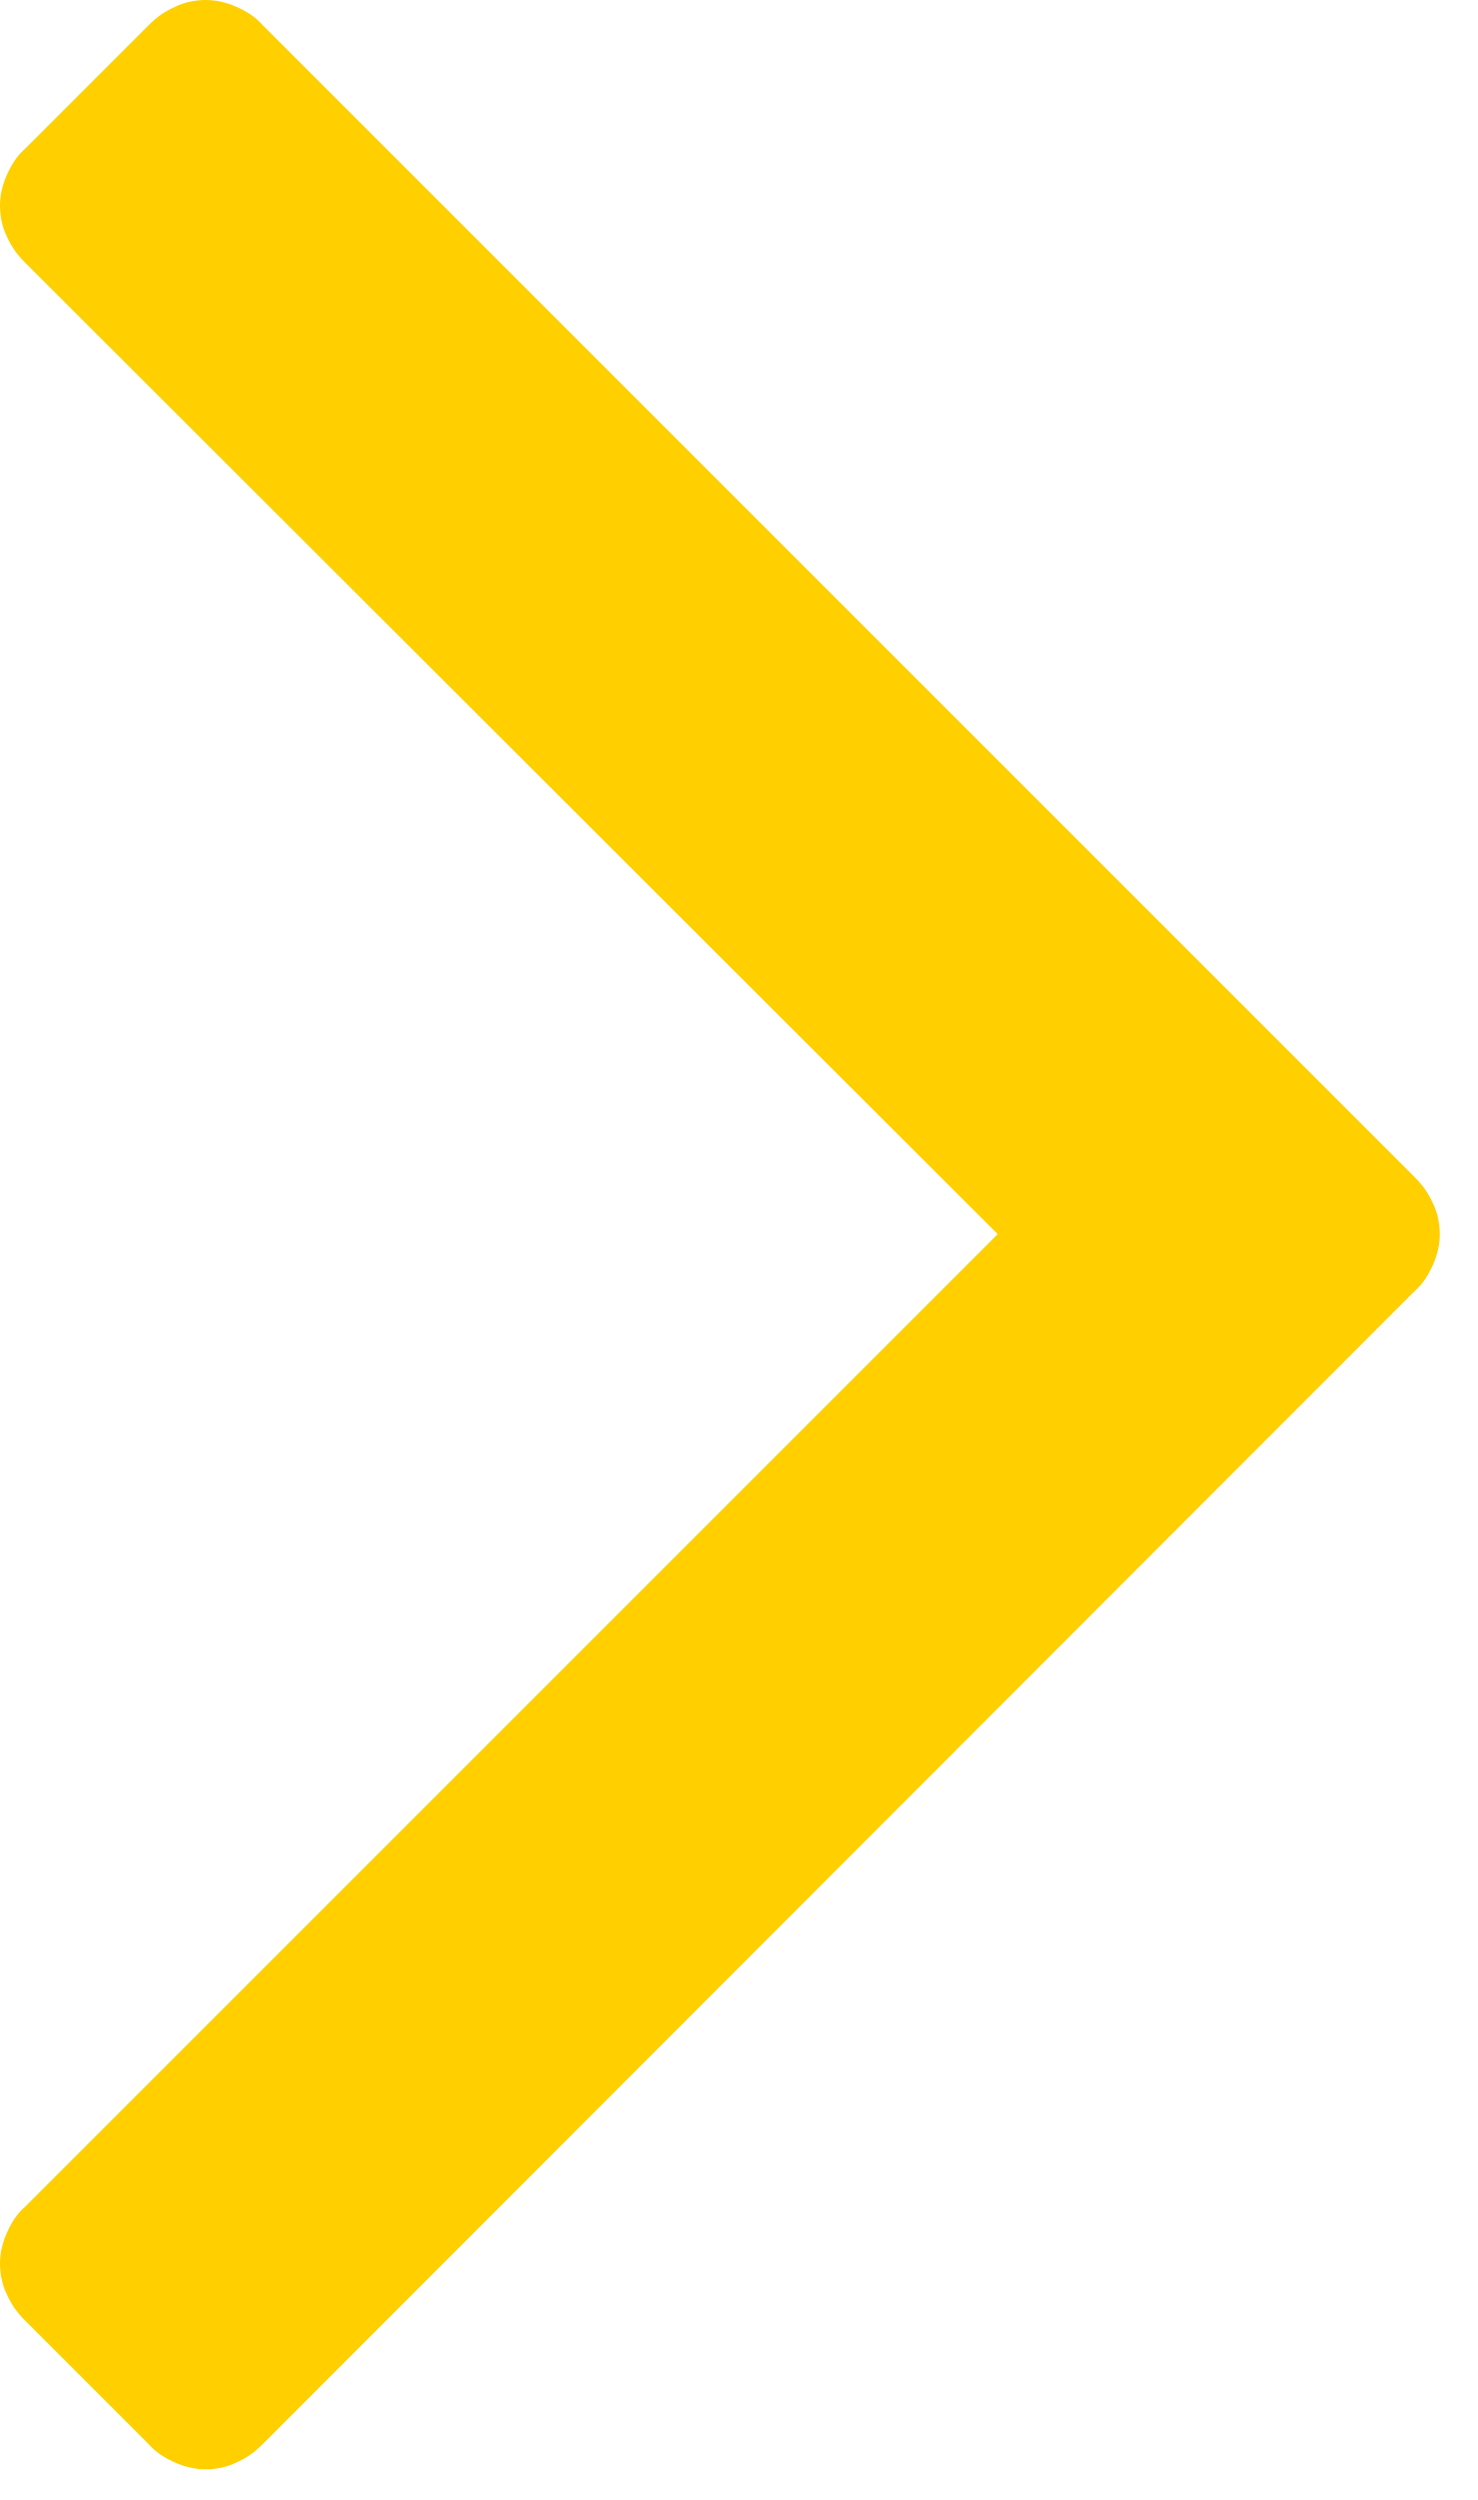
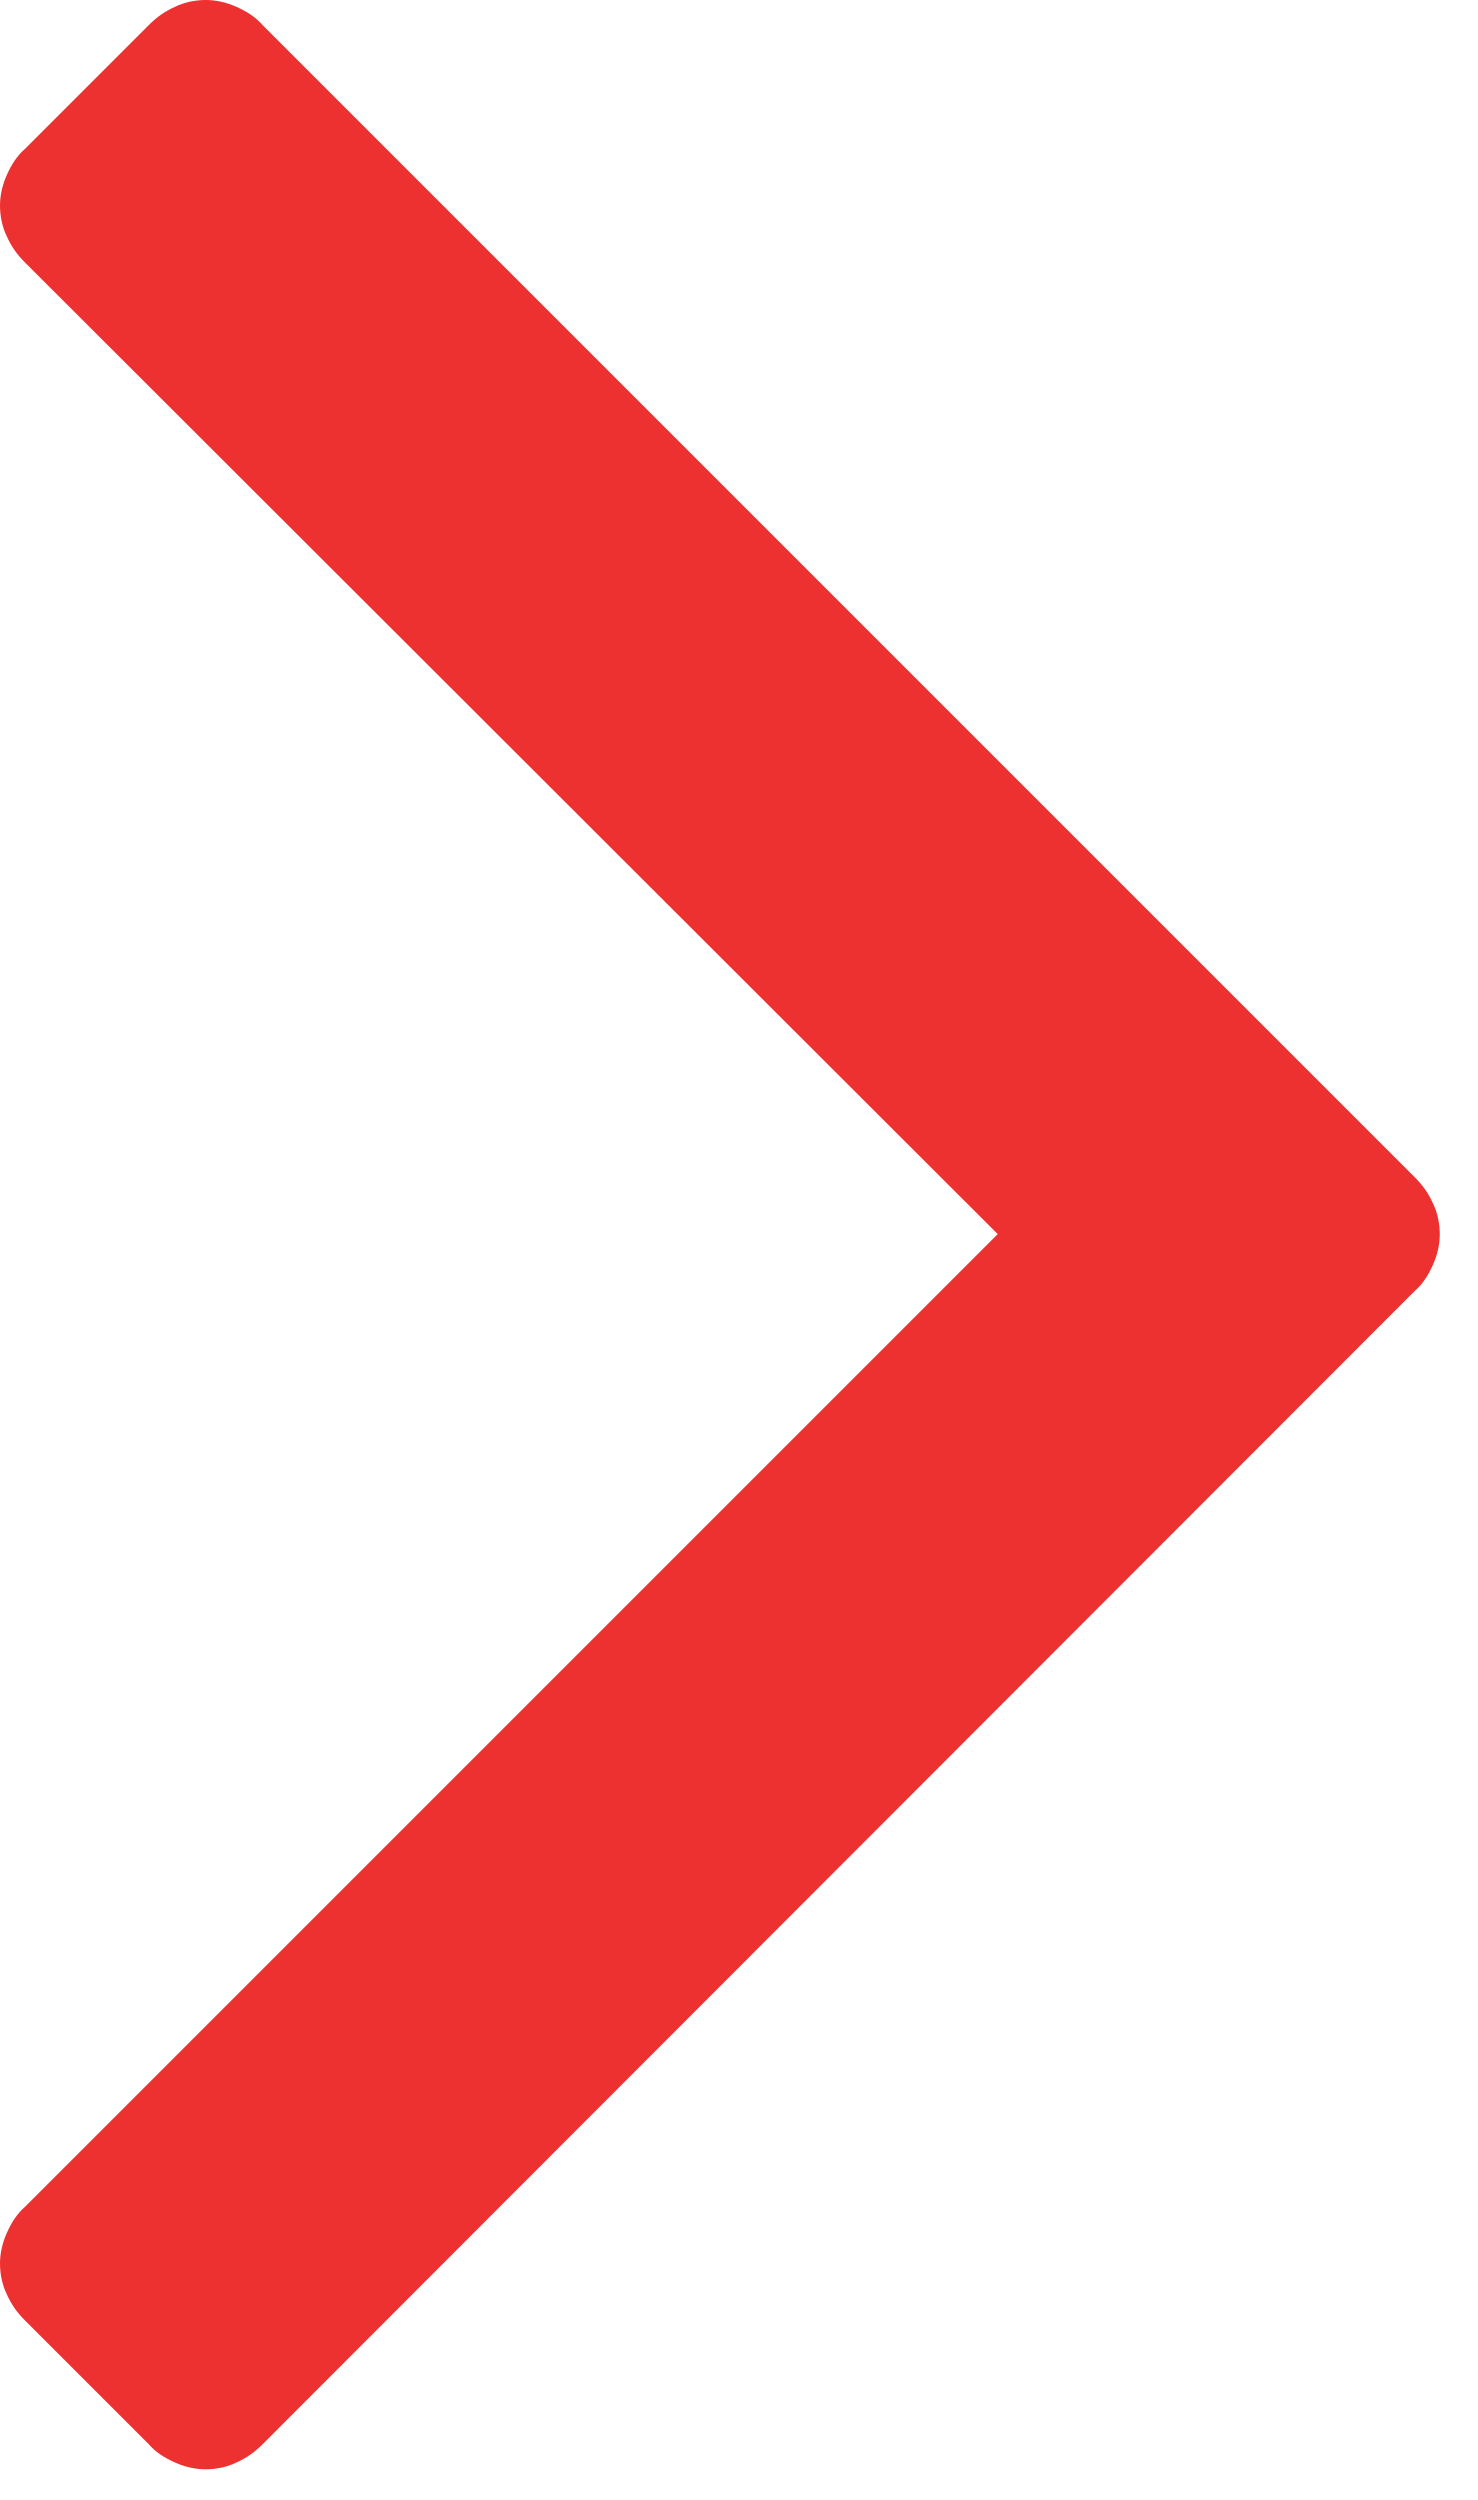
<svg xmlns="http://www.w3.org/2000/svg" viewBox="0 0 13 22" width="13" height="22">
  <style>
		tspan { white-space:pre }
- 		.shp0 { fill: #ffcf00 } 
+ 		.shp0 { fill: #ed3030 } 
	</style>
  <g id="Group_164">
    <g id="Layer">
      <g id="Group_48">
        <g id="Group_47">
          <path id="Path_37" class="shp0" d="M12.45,10.36l-10.14,-10.14c-0.06,-0.07 -0.14,-0.12 -0.23,-0.16c-0.09,-0.04 -0.18,-0.06 -0.27,-0.06c-0.09,0 -0.19,0.02 -0.27,0.06c-0.09,0.04 -0.16,0.09 -0.23,0.16l-1.09,1.09c-0.07,0.06 -0.12,0.14 -0.16,0.23c-0.04,0.09 -0.06,0.18 -0.06,0.27c0,0.09 0.02,0.19 0.06,0.27c0.04,0.09 0.09,0.16 0.16,0.23l8.56,8.55l-8.56,8.56c-0.07,0.06 -0.12,0.14 -0.16,0.23c-0.04,0.09 -0.06,0.18 -0.06,0.27c0,0.09 0.02,0.19 0.06,0.27c0.04,0.09 0.09,0.16 0.16,0.23l1.09,1.09c0.06,0.07 0.14,0.12 0.23,0.16c0.09,0.04 0.18,0.06 0.27,0.06c0.09,0 0.19,-0.02 0.27,-0.06c0.09,-0.04 0.16,-0.09 0.23,-0.16l10.14,-10.15c0.07,-0.06 0.12,-0.14 0.16,-0.23c0.04,-0.09 0.06,-0.18 0.06,-0.27c0,-0.09 -0.02,-0.19 -0.06,-0.27c-0.04,-0.09 -0.09,-0.16 -0.16,-0.23" />
        </g>
      </g>
    </g>
  </g>
</svg>
